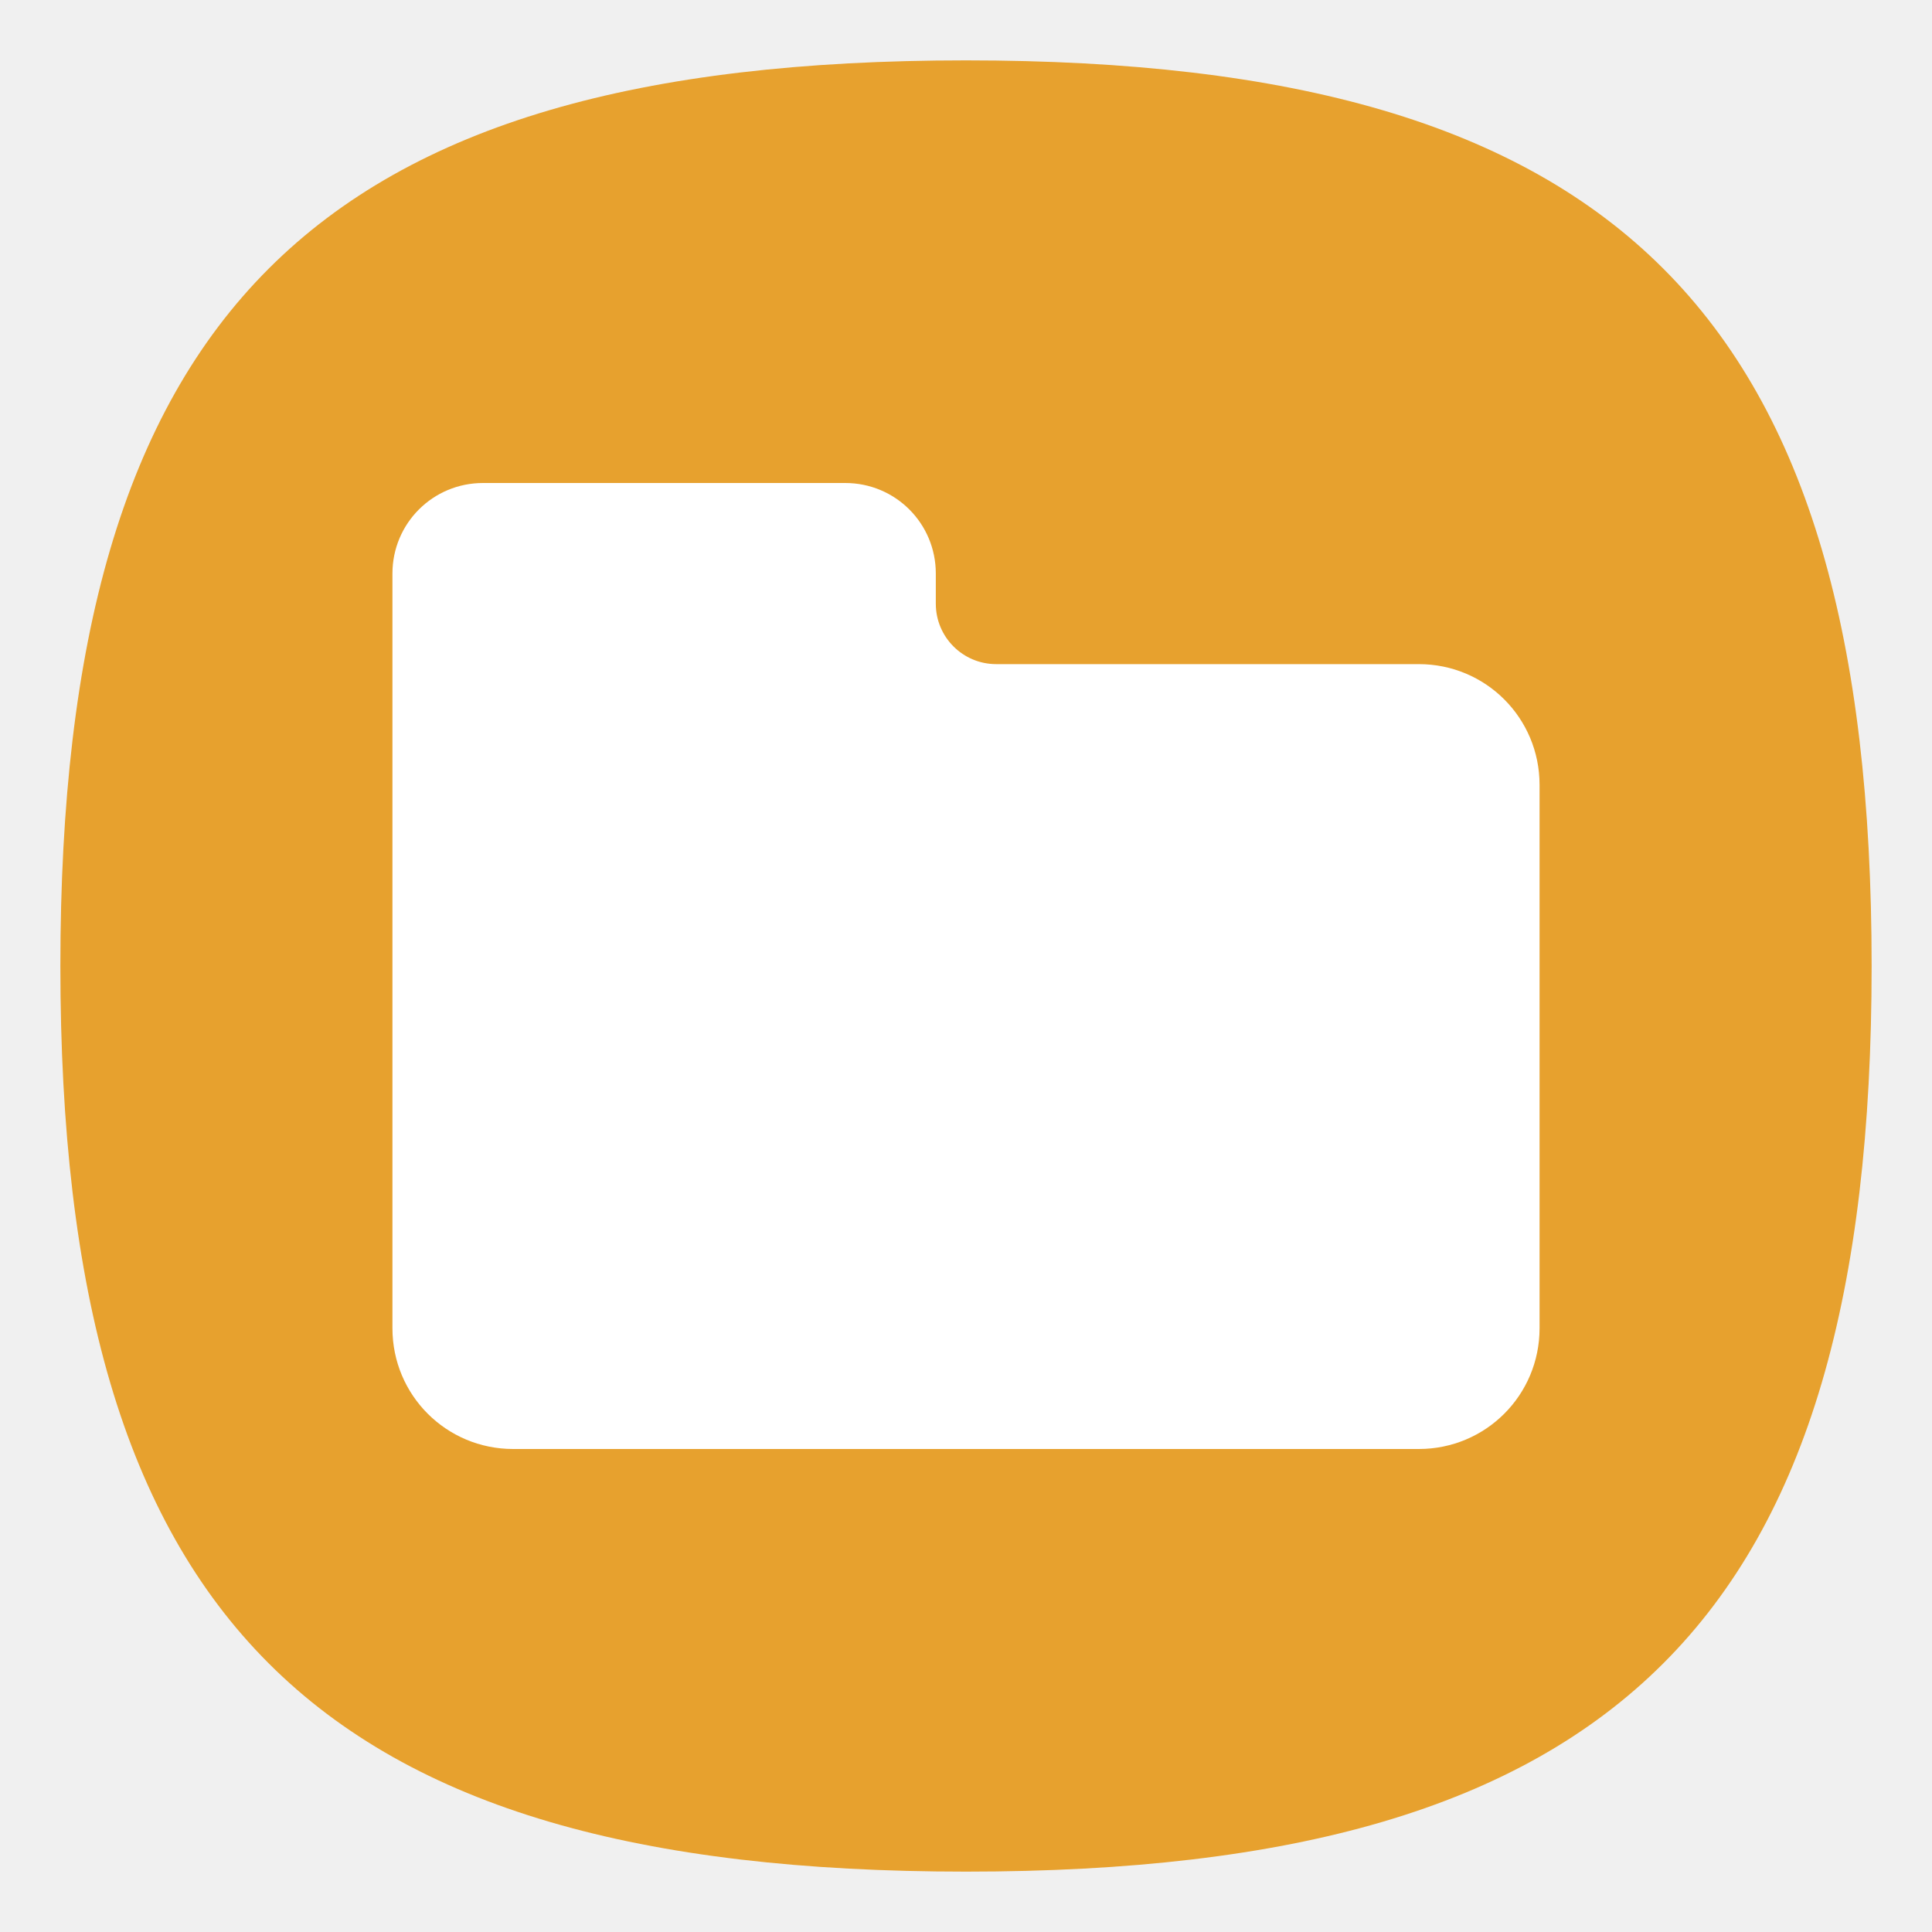
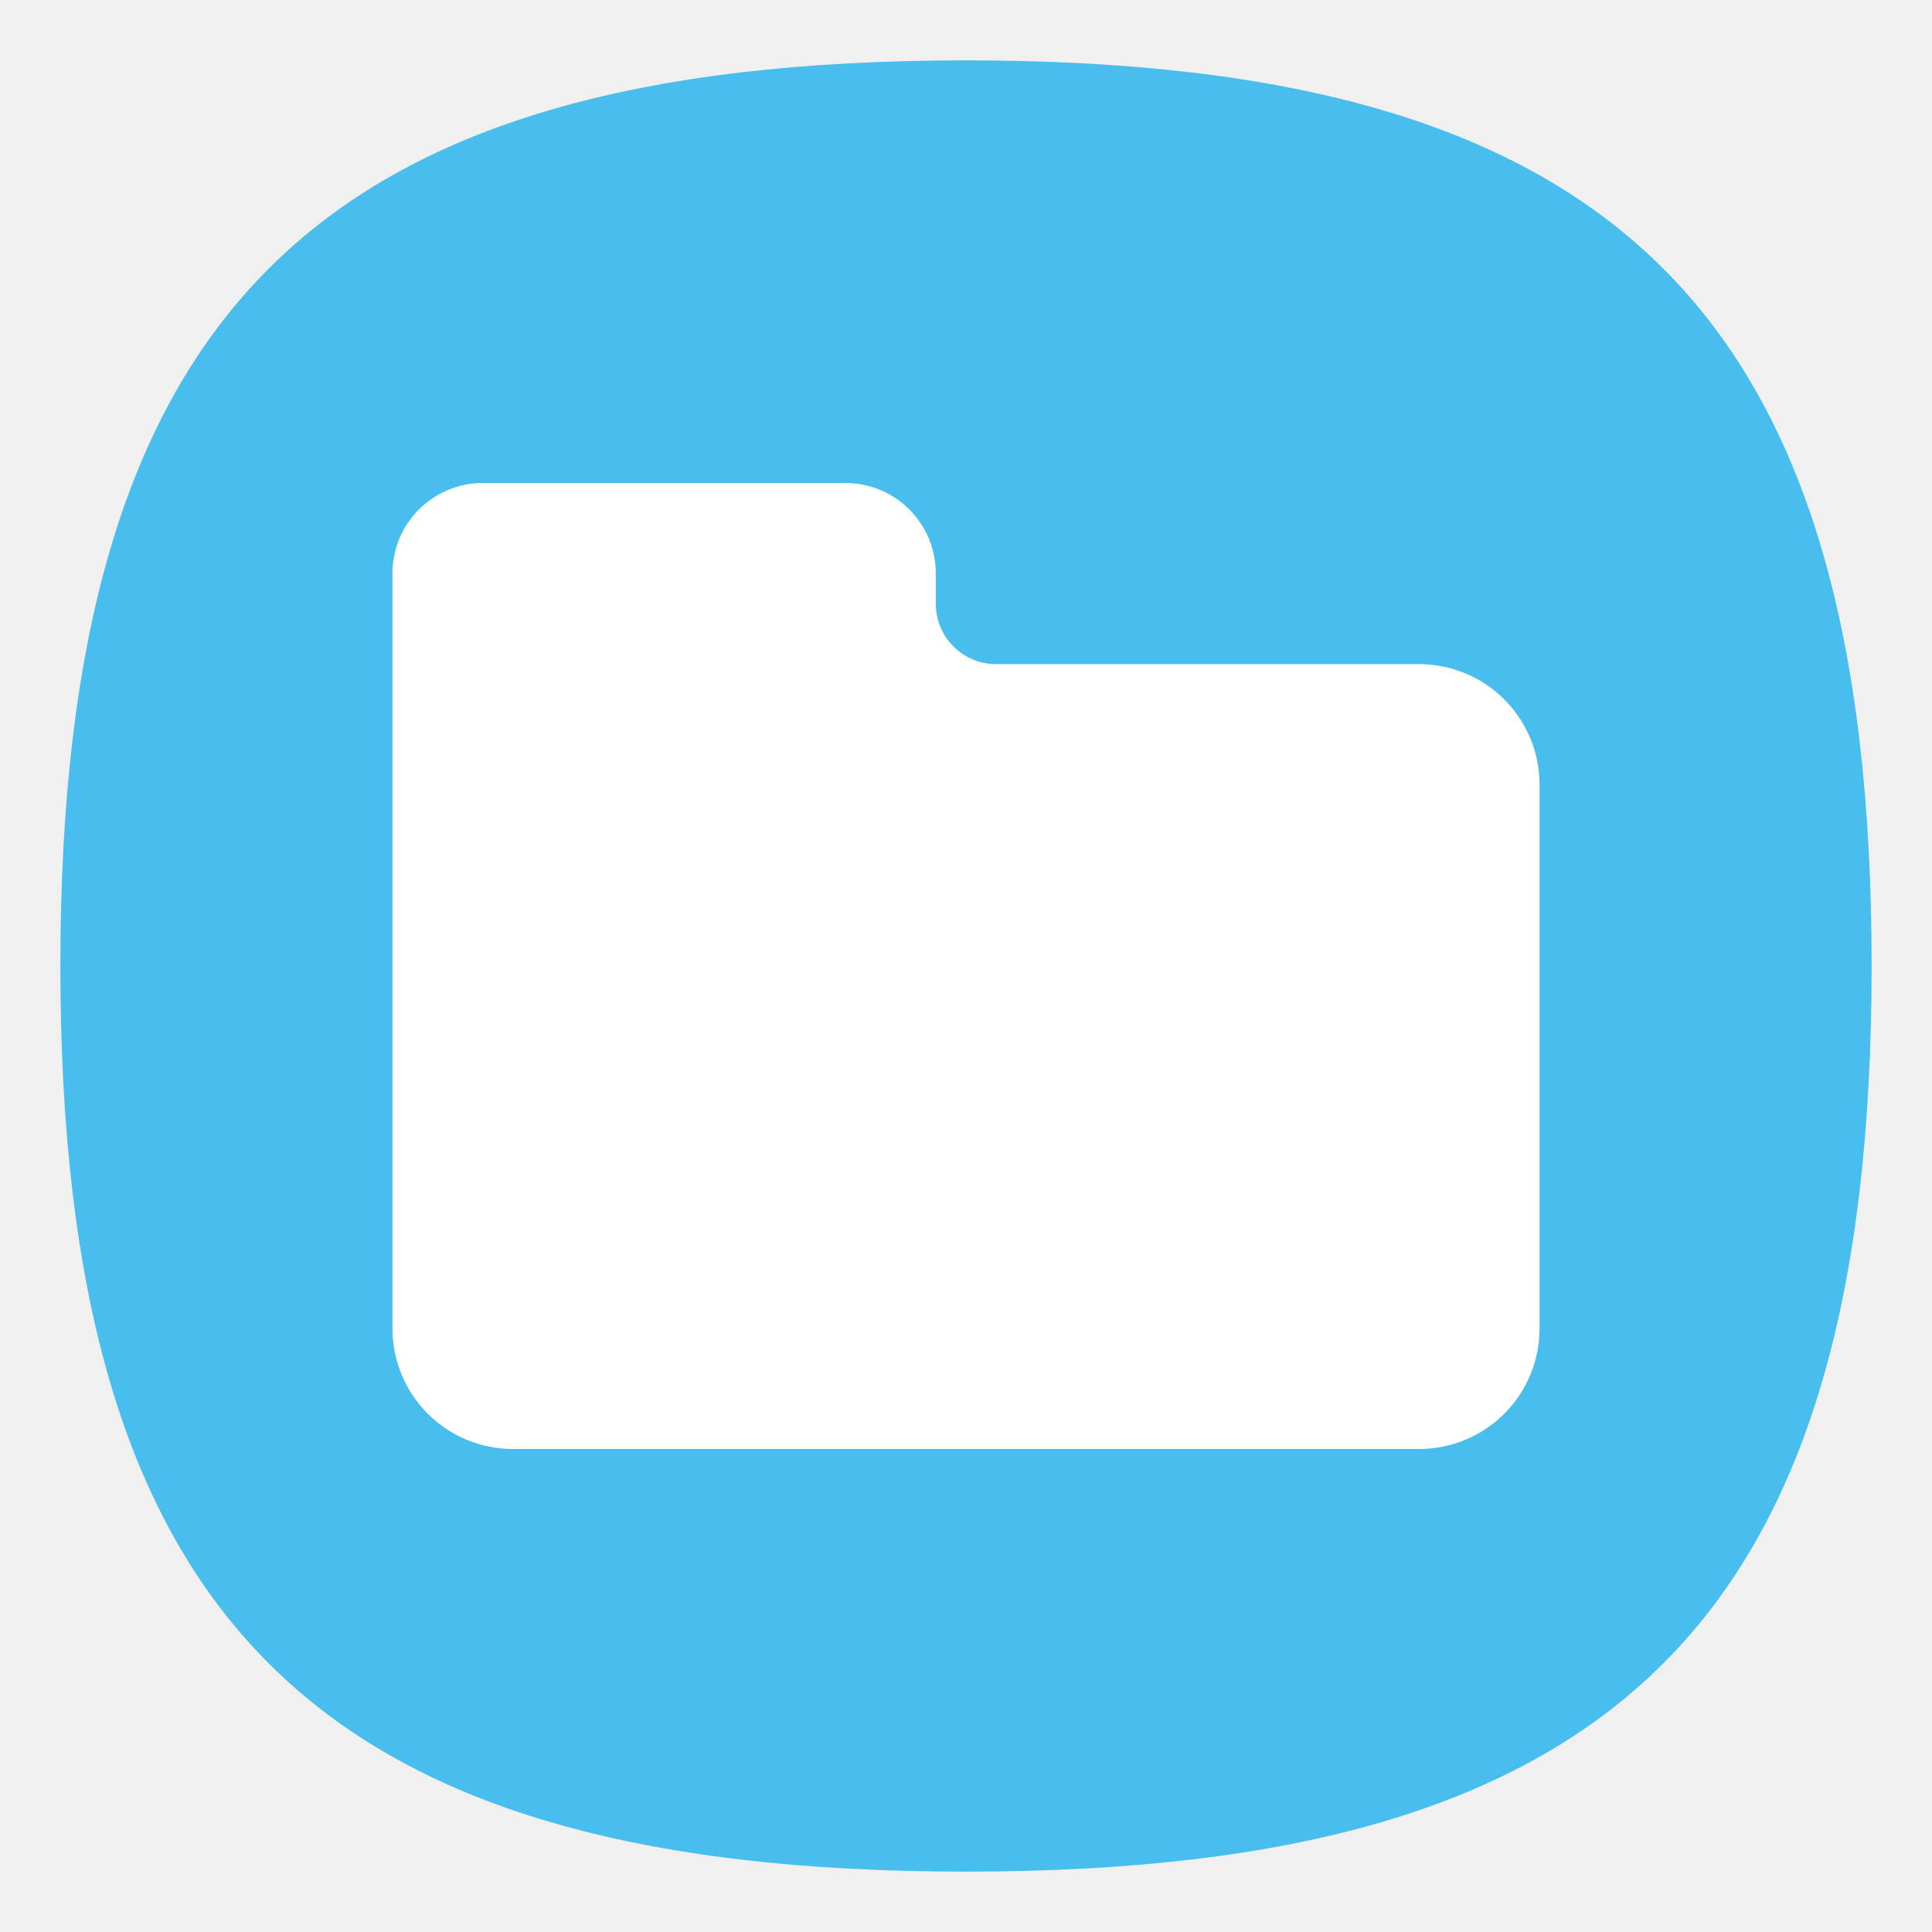
<svg xmlns="http://www.w3.org/2000/svg" viewbox="0 0 200 200" version="1.1" id="svg4" width="64" height="64">
-   <defs id="defs8" />
-   <path d="M 2,32 C 2,10.4 10.4,2 32,2 53.6,2 62,10.4 62,32 62,53.6 53.6,62 32,62 10.4,62 2,53.6 2,32" id="path2" style="stroke-width:0.3;fill:#e7a12e;fill-opacity:1" />
+   <defs id="defs8">
+     <filter style="color-interpolation-filters:sRGB;" id="filter12" x="0" y="0" width="1" height="1">
+       <feColorMatrix type="hueRotate" values="153" result="color1" id="feColorMatrix11" />
+       <feColorMatrix type="saturate" values="0.869" result="color2" id="feColorMatrix12" />
+     </filter>
+   </defs>
+   <path d="M 2,32 C 2,10.4 10.4,2 32,2 53.6,2 62,10.4 62,32 62,53.6 53.6,62 32,62 10.4,62 2,53.6 2,32" id="path2" style="stroke-width:0.3;fill:#e7a12e;fill-opacity:1;filter:url(#filter12)" />
  <path id="rect1033" style="fill:#ffffff;stroke-width:2;stroke-linecap:round;stroke-linejoin:round" d="M 16 16 C 14.338 16 13 17.338 13 19 L 13 44 C 13 46.216 14.784 48 17 48 L 47 48 C 49.216 48 51 46.216 51 44 L 51 26 C 51 23.784 49.216 22 47 22 L 33 22 A 2 2 0 0 1 31 20 L 31 19 C 31 17.338 29.662 16 28 16 L 16 16 z " />
</svg>
